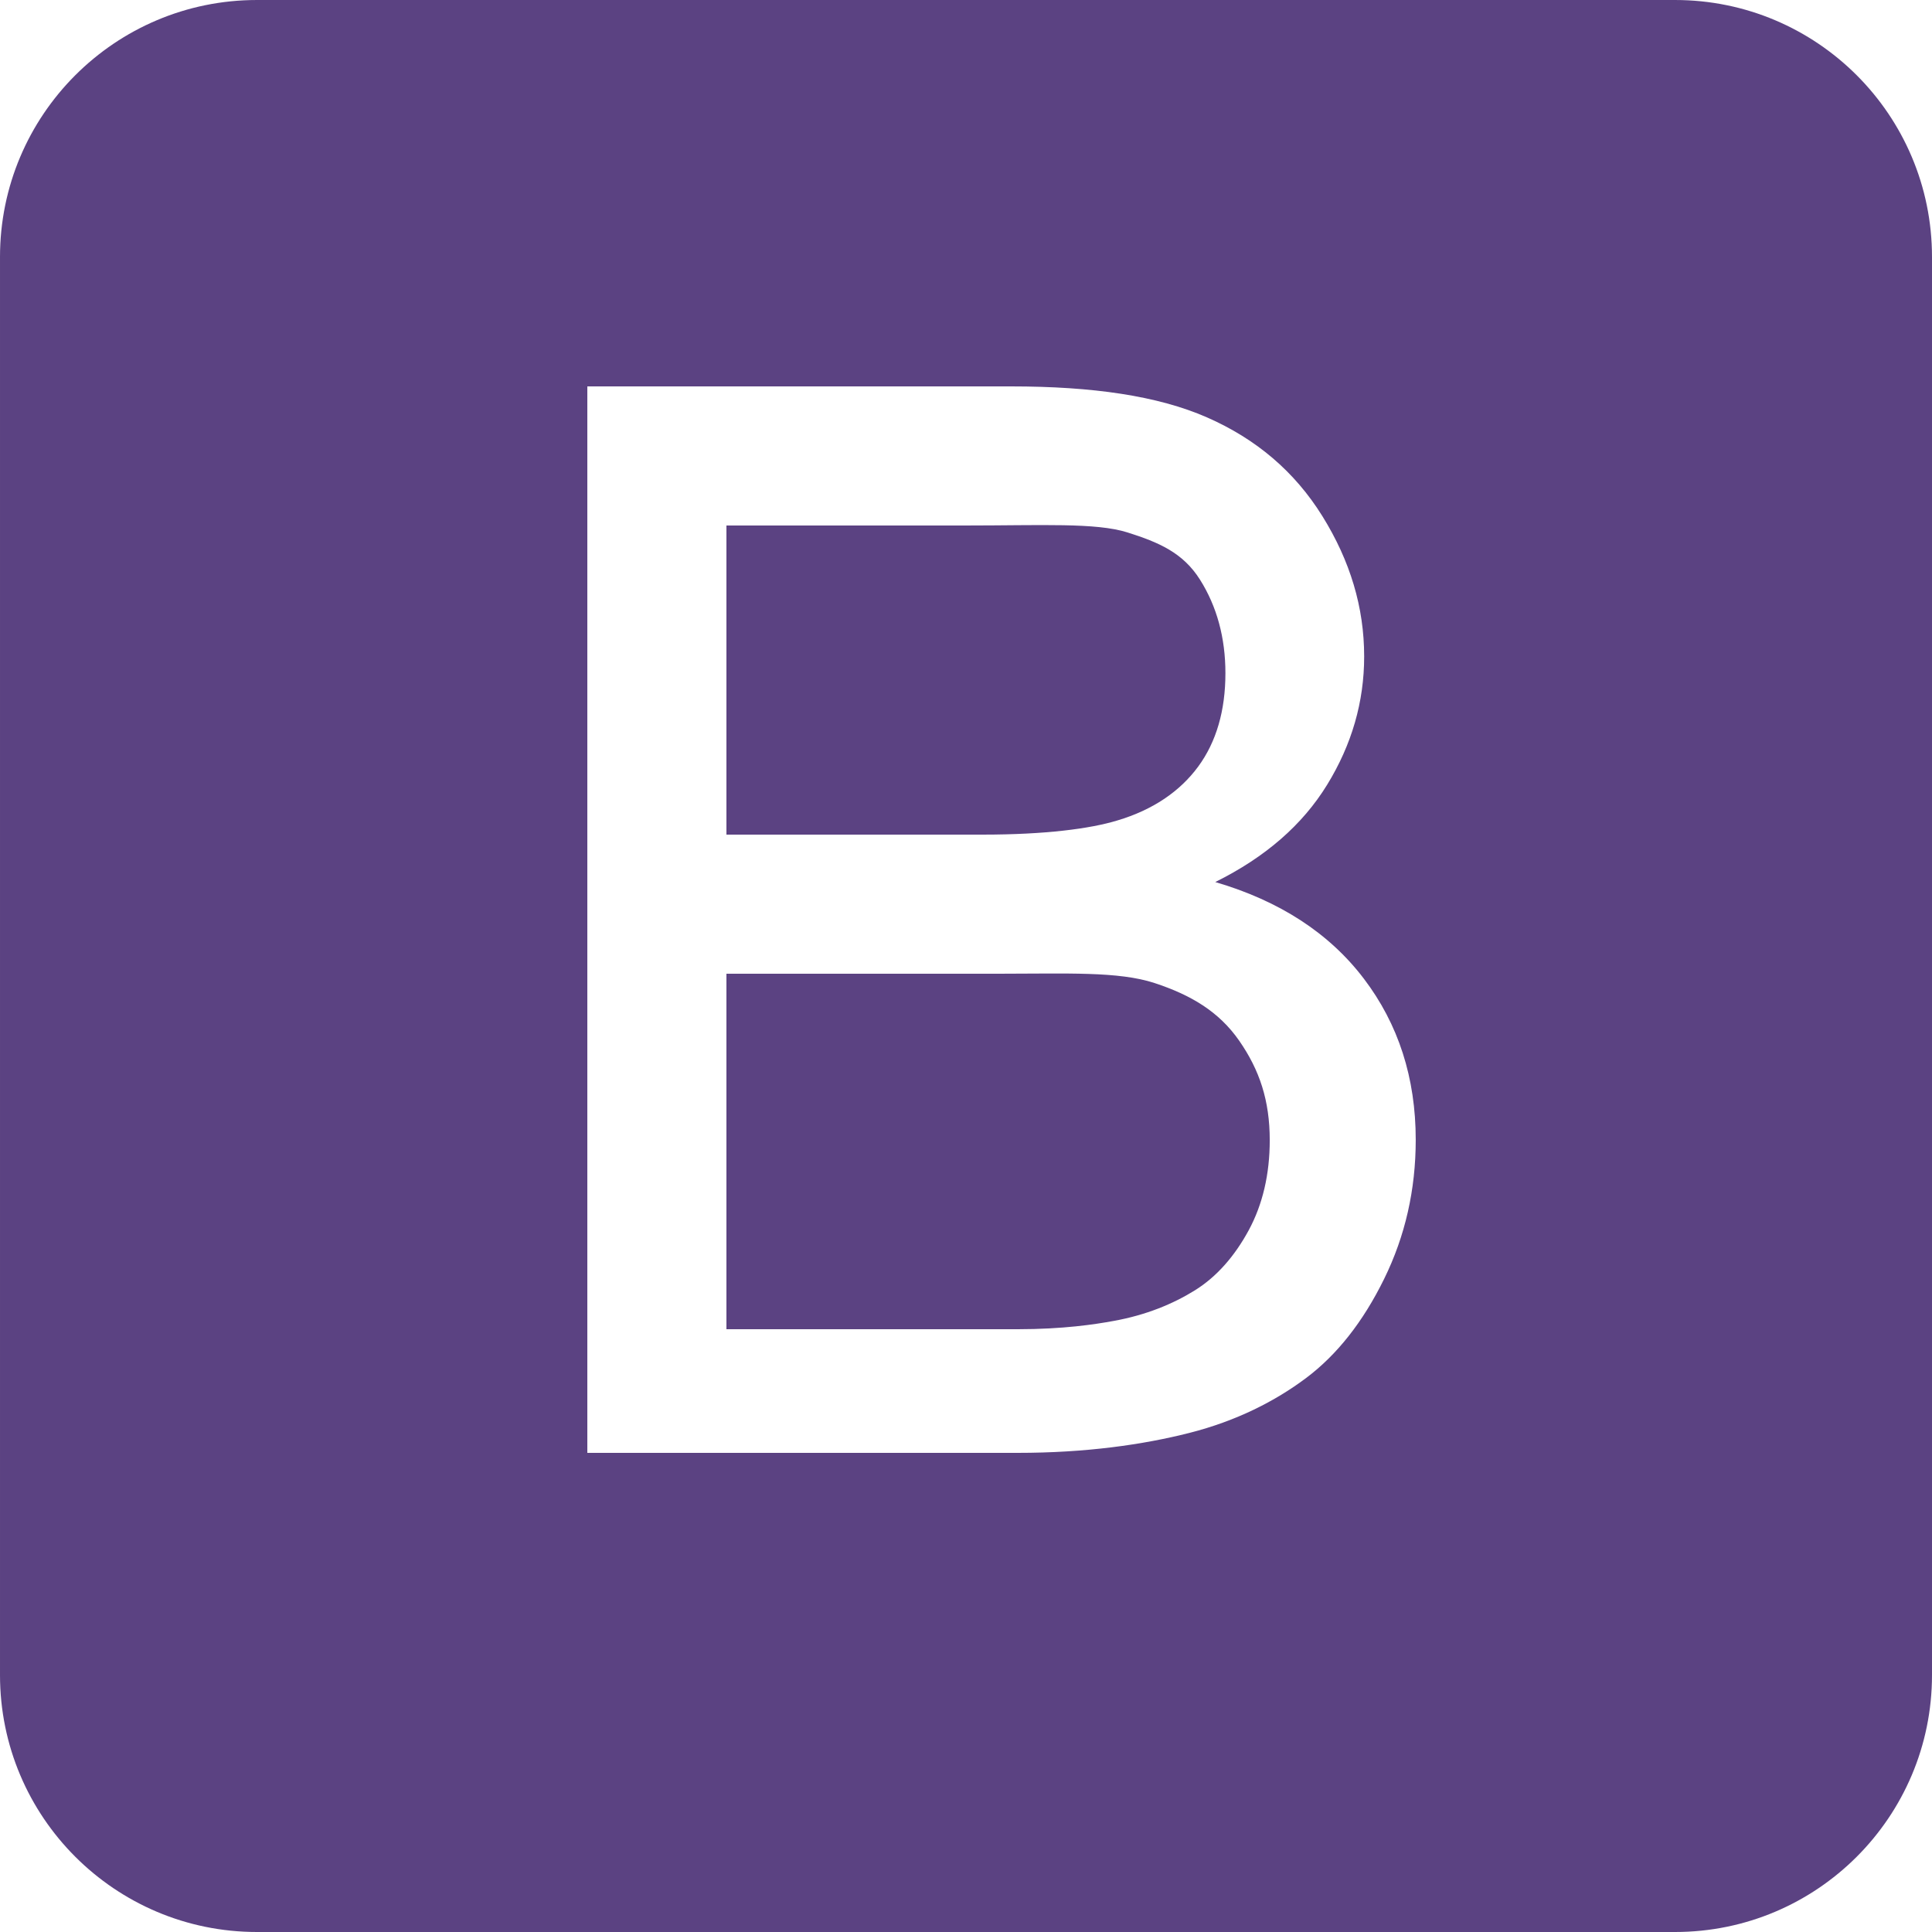
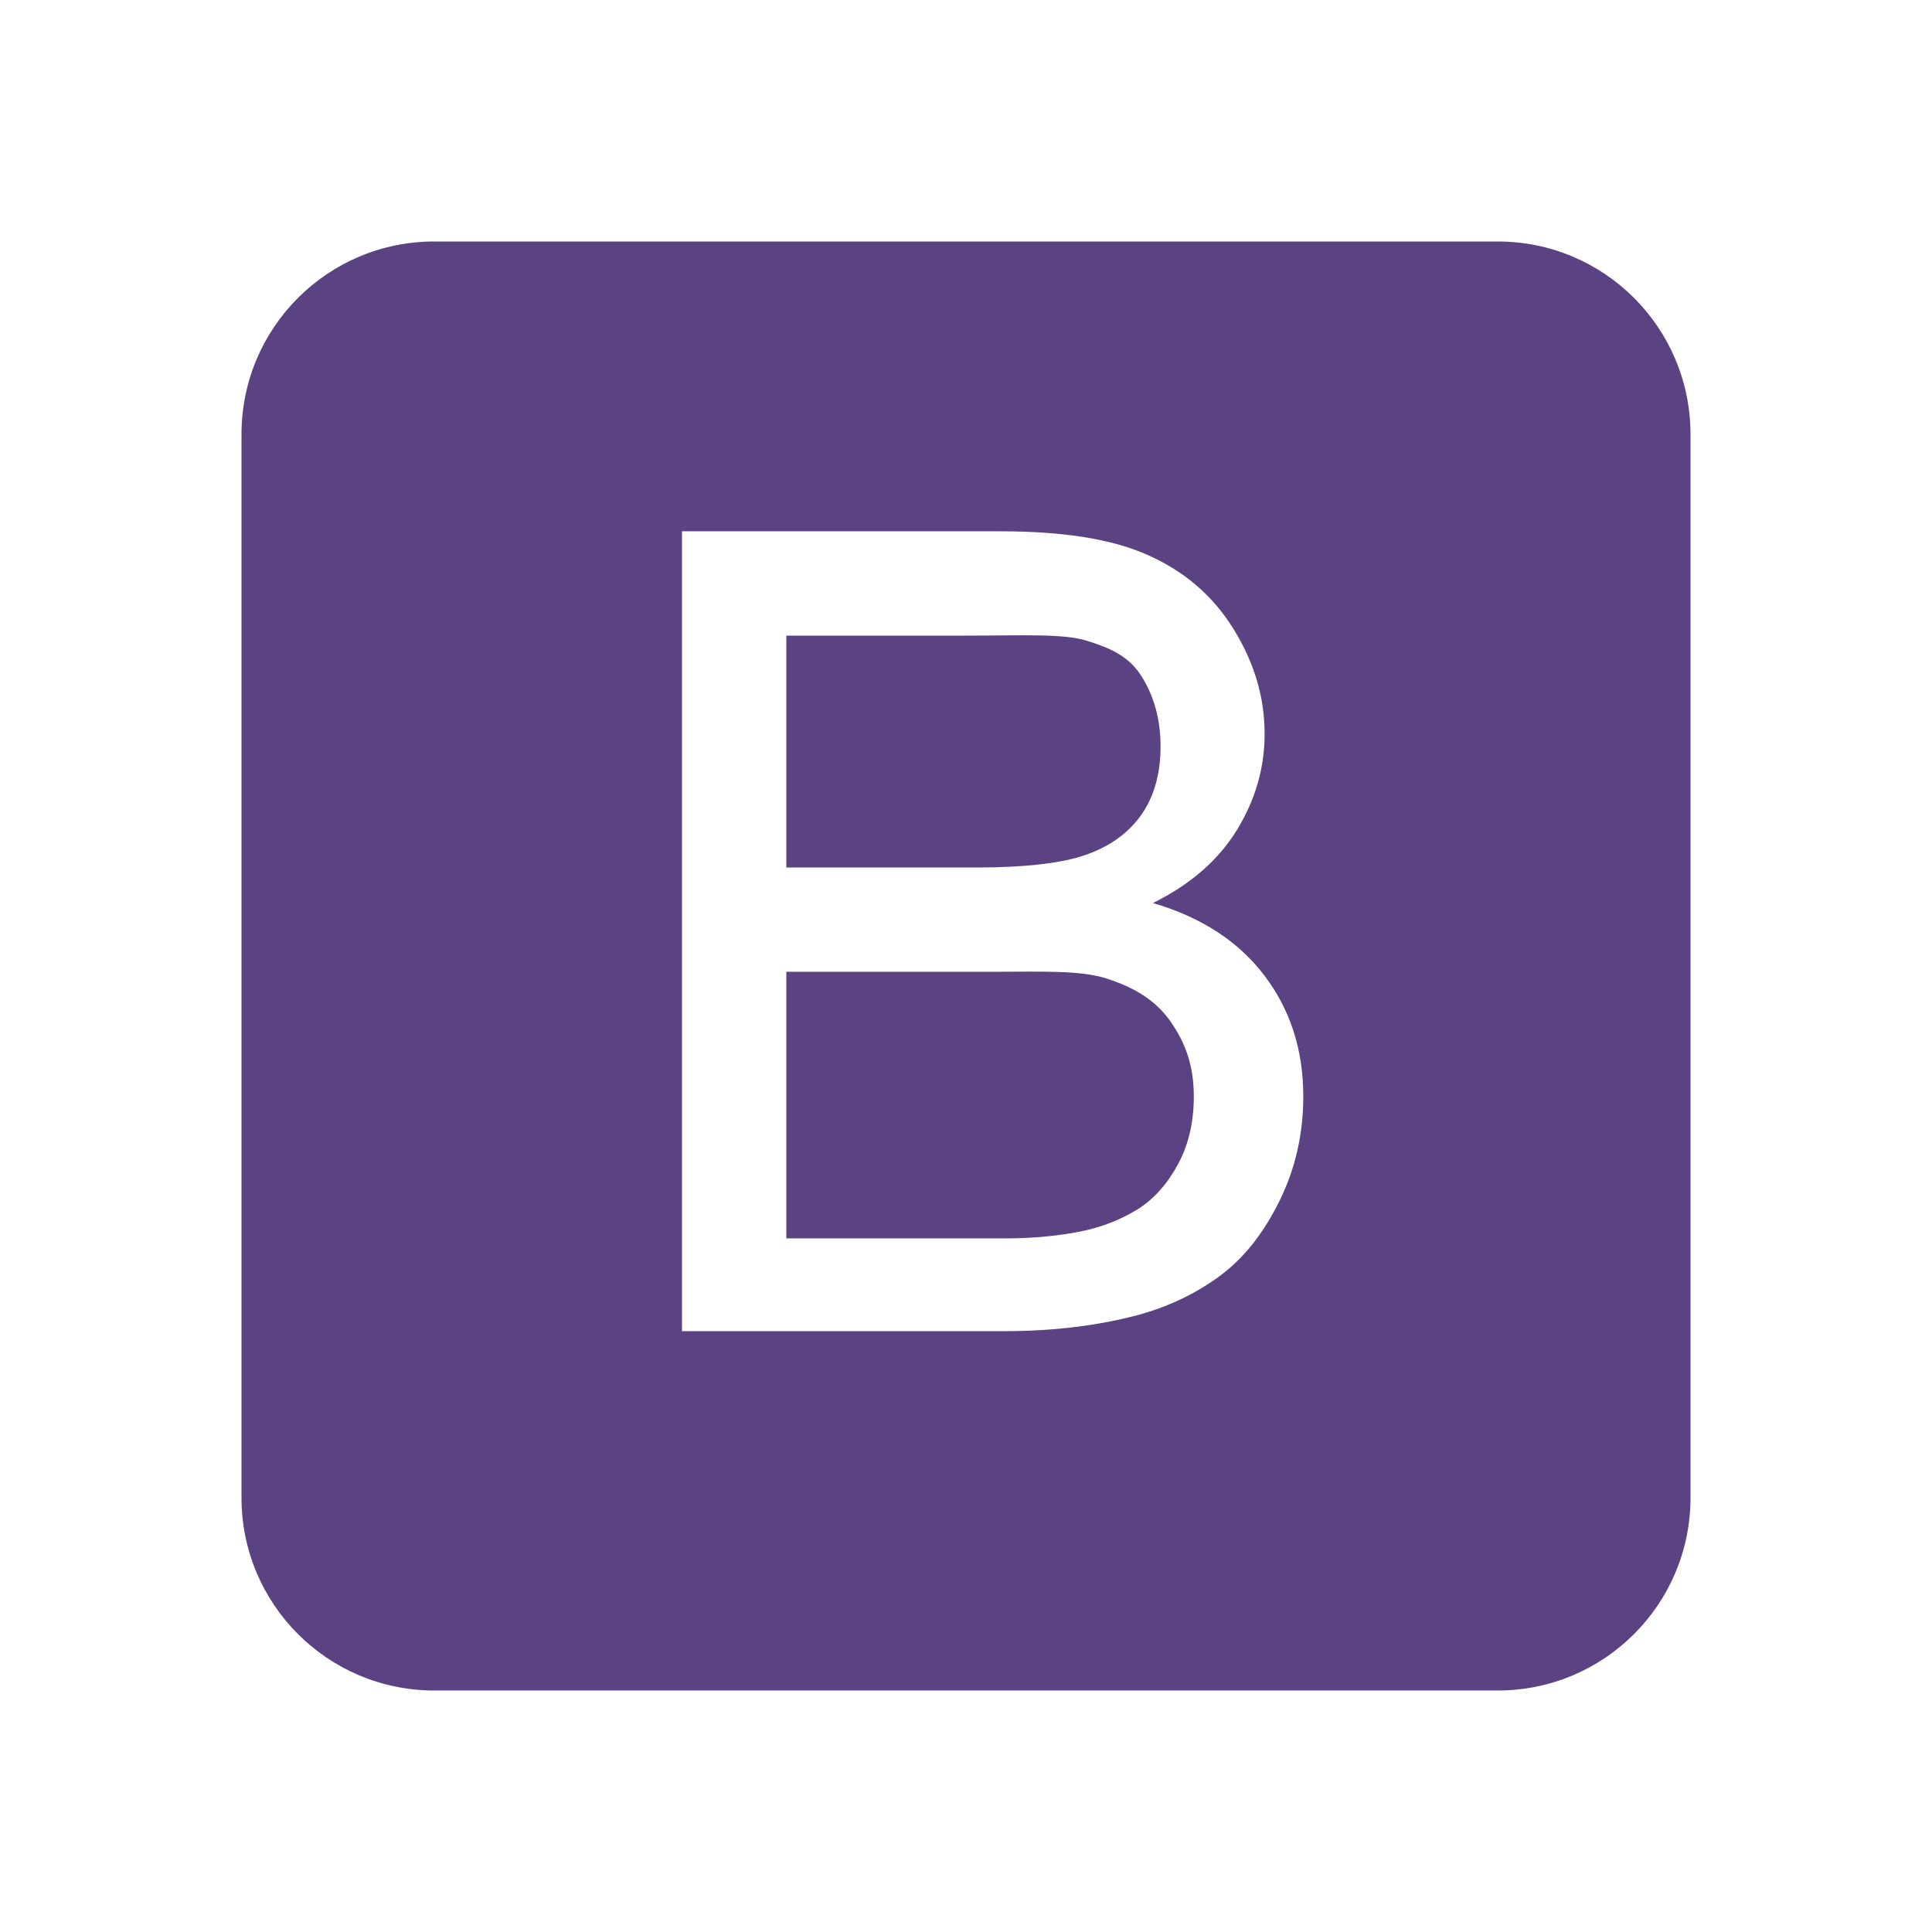
- <svg xmlns="http://www.w3.org/2000/svg" version="1.1" id="圖層_1" x="0px" y="0px" width="695.05px" height="695.05px" viewBox="152.475 152.475 695.05 695.05" enable-background="new 152.475 152.475 695.05 695.05" xml:space="preserve">
-   <path fill="#5B4282" d="M567.843,506.134c-12.979-4.271-31.661-3.354-56.049-3.354h-97.98v127.89h104.78  c16.37,0,27.869-1.752,34.491-2.975c11.672-2.092,21.43-6.14,29.271-11.021c7.834-4.871,14.279-12.261,19.339-21.58  c5.049-9.319,7.579-20.224,7.579-32.418c0-14.279-3.659-25.244-10.982-35.786C590.974,516.348,580.826,510.404,567.843,506.134z   M554.393,447.66c12.883-3.826,22.598-10.509,29.13-19.389c6.539-8.886,9.804-20.189,9.804-33.607  c0-12.711-3.053-23.988-9.153-33.663c-6.1-9.675-14.801-13.417-26.128-16.993c-11.326-3.564-30.748-2.48-58.273-2.48h-85.958  v111.208h92.23C528.52,452.736,544.628,450.624,554.393,447.66L554.393,447.66z M847.525,244.917  c0-51.055-41.387-92.441-92.441-92.441H244.917c-51.056,0-92.441,41.386-92.441,92.441v510.167  c0,51.055,41.386,92.441,92.441,92.441h510.167c51.055,0,92.441-41.387,92.441-92.441V244.917z M650.426,612.57  c-7.574,15.419-16.942,27.307-28.092,35.67c-11.153,8.363-25.138,15.458-41.947,19.729c-16.804,4.276-37.41,7.184-61.793,7.184  H363.771V291.485h152.466c29.27,0,52.74,3.387,70.423,11.132c17.688,7.757,31.532,19.445,41.558,35.559  c10.015,16.114,15.024,32.846,15.024,50.438c0,16.375-4.448,31.739-13.328,46.196c-8.885,14.468-22.303,26.1-40.241,34.985  c23.165,6.795,40.98,18.372,53.437,34.741c12.455,16.376,18.683,35.709,18.683,58.006  C661.791,580.487,658.005,597.157,650.426,612.57L650.426,612.57z" />
+ <svg xmlns="http://www.w3.org/2000/svg" version="1.1" id="圖層_1" x="0px" y="0px" width="695.05px" height="695.05px" viewBox="0 0 695.05 695.05" enable-background="new 0 0 695.05 695.05" xml:space="preserve">
+   <path fill="#5B4282" d="M398.407,352.125c-9.733-3.204-23.746-2.516-42.036-2.516h-73.485v95.917h78.584  c12.278,0,20.902-1.314,25.869-2.231c8.754-1.568,16.072-4.605,21.954-8.266c5.875-3.653,10.708-9.195,14.503-16.186  c3.787-6.988,5.686-15.167,5.686-24.313c0-10.708-2.745-18.933-8.237-26.839C415.755,359.785,408.144,355.328,398.407,352.125z   M388.319,308.269c9.663-2.869,16.949-7.881,21.848-14.541c4.904-6.665,7.354-15.143,7.354-25.206  c0-9.533-2.289-17.991-6.865-25.246c-4.575-7.257-11.101-10.063-19.596-12.745c-8.494-2.673-23.061-1.86-43.705-1.86h-64.468v83.406  h69.172C368.914,312.077,380.996,310.493,388.319,308.269L388.319,308.269z M608.168,156.212c0-38.292-31.04-69.331-69.331-69.331  H156.212c-38.292,0-69.331,31.04-69.331,69.331v382.625c0,38.291,31.04,69.331,69.331,69.331h382.625  c38.291,0,69.331-31.04,69.331-69.331V156.212L608.168,156.212z M460.343,431.952c-5.681,11.565-12.706,20.48-21.068,26.753  c-8.364,6.272-18.853,11.594-31.461,14.796c-12.602,3.208-28.058,5.39-46.345,5.39H245.353V191.138h114.35  c21.952,0,39.554,2.541,52.816,8.35c13.266,5.817,23.65,14.583,31.169,26.669c7.512,12.086,11.268,24.634,11.268,37.828  c0,12.281-3.335,23.805-9.996,34.647c-6.663,10.852-16.727,19.574-30.18,26.238c17.373,5.096,30.735,13.779,40.078,26.057  c9.34,12.281,14.011,26.781,14.011,43.504C468.868,407.89,466.029,420.393,460.343,431.952L460.343,431.952z" />
</svg>
